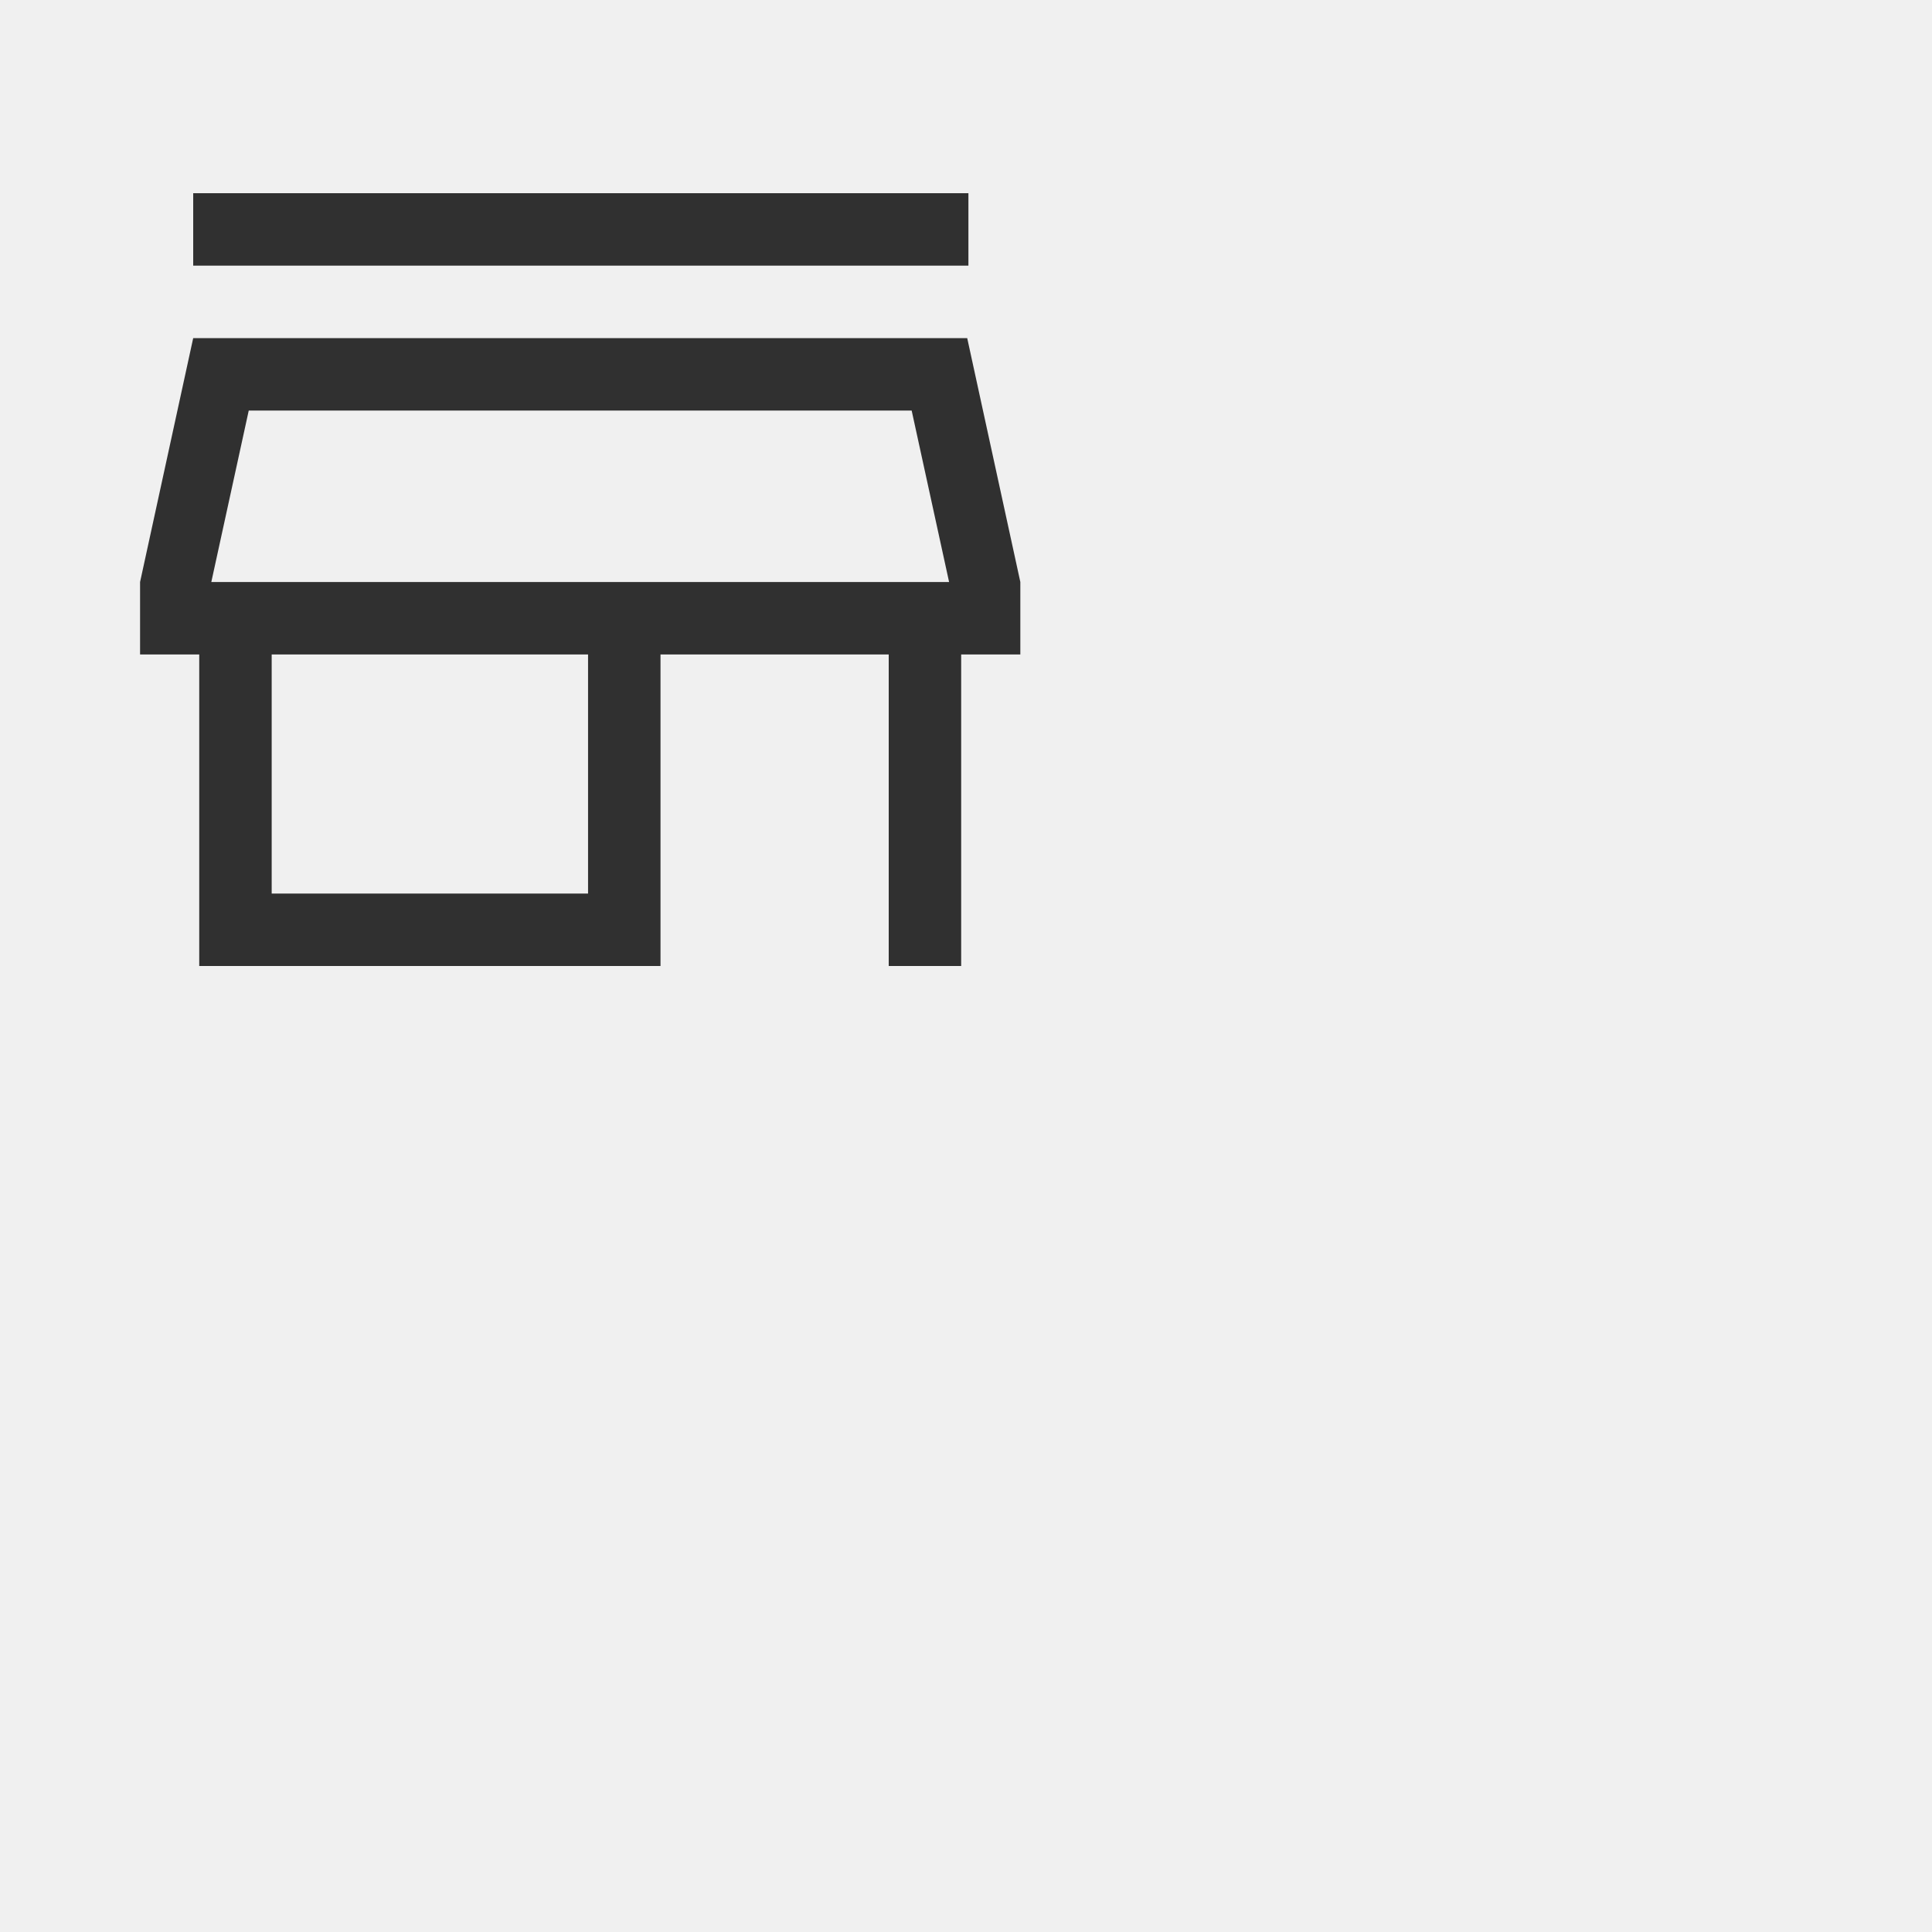
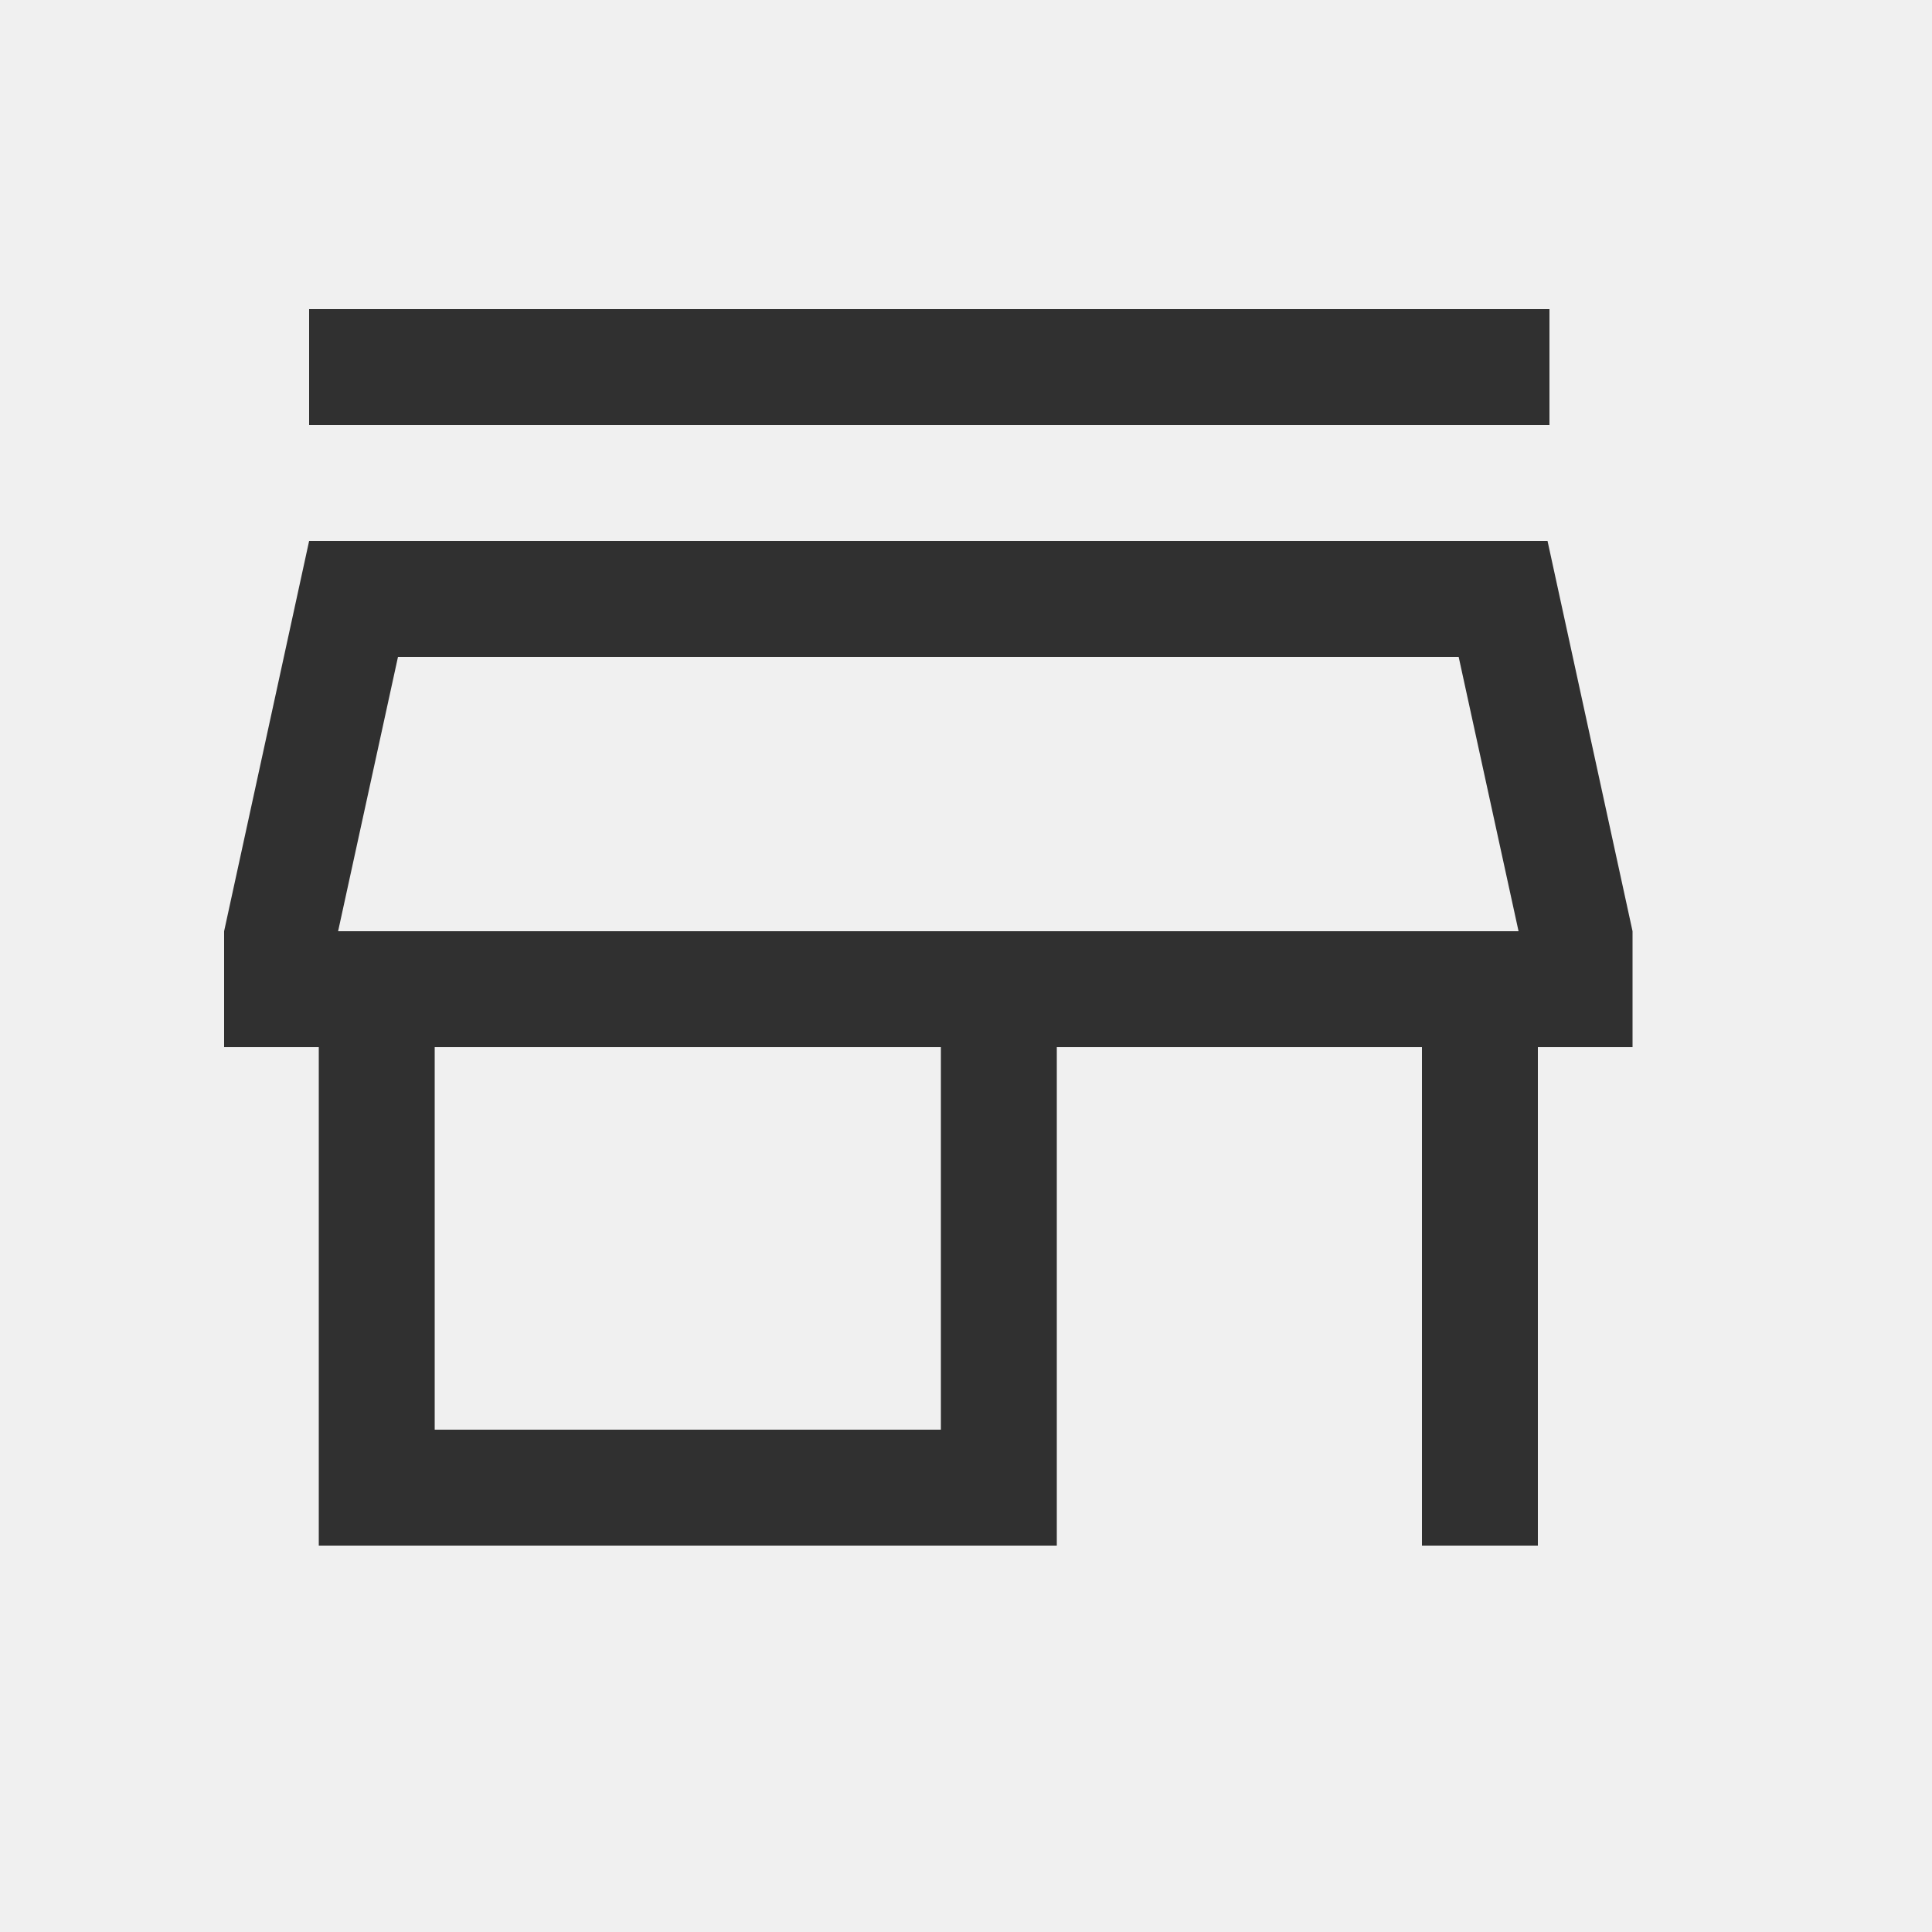
- <svg xmlns="http://www.w3.org/2000/svg" width="current" height="current" viewBox="- 0 40 40" fill="none">
+ <svg xmlns="http://www.w3.org/2000/svg" width="current" height="current" viewBox="0 0 25 25" fill="none">
  <g clip-path="url(#clip0_123_10901)">
-     <rect width="40" height="40" fill="white" fill-opacity="0.01" />
+     <rect width="25" height="25" fill="white" fill-opacity="0.01" />
    <path d="M4 5.5V4H20.05V5.5H4ZM4.125 20V13.55H2.9V12.05L4 7H20.025L21.125 12.05V13.55H19.9V20H18.4V13.55H13.675V20H4.125ZM5.625 18.5H12.175V13.55H5.625V18.5ZM4.375 12.05H19.65L18.875 8.5H5.15L4.375 12.05Z" fill="black" fill-opacity="0.8" />
  </g>
  <defs>
    <clipPath id="clip0_123_10901">
-       <rect width="24" height="24" fill="white" />
+       <rect width="25" height="25" fill="white" />
    </clipPath>
  </defs>
</svg>
